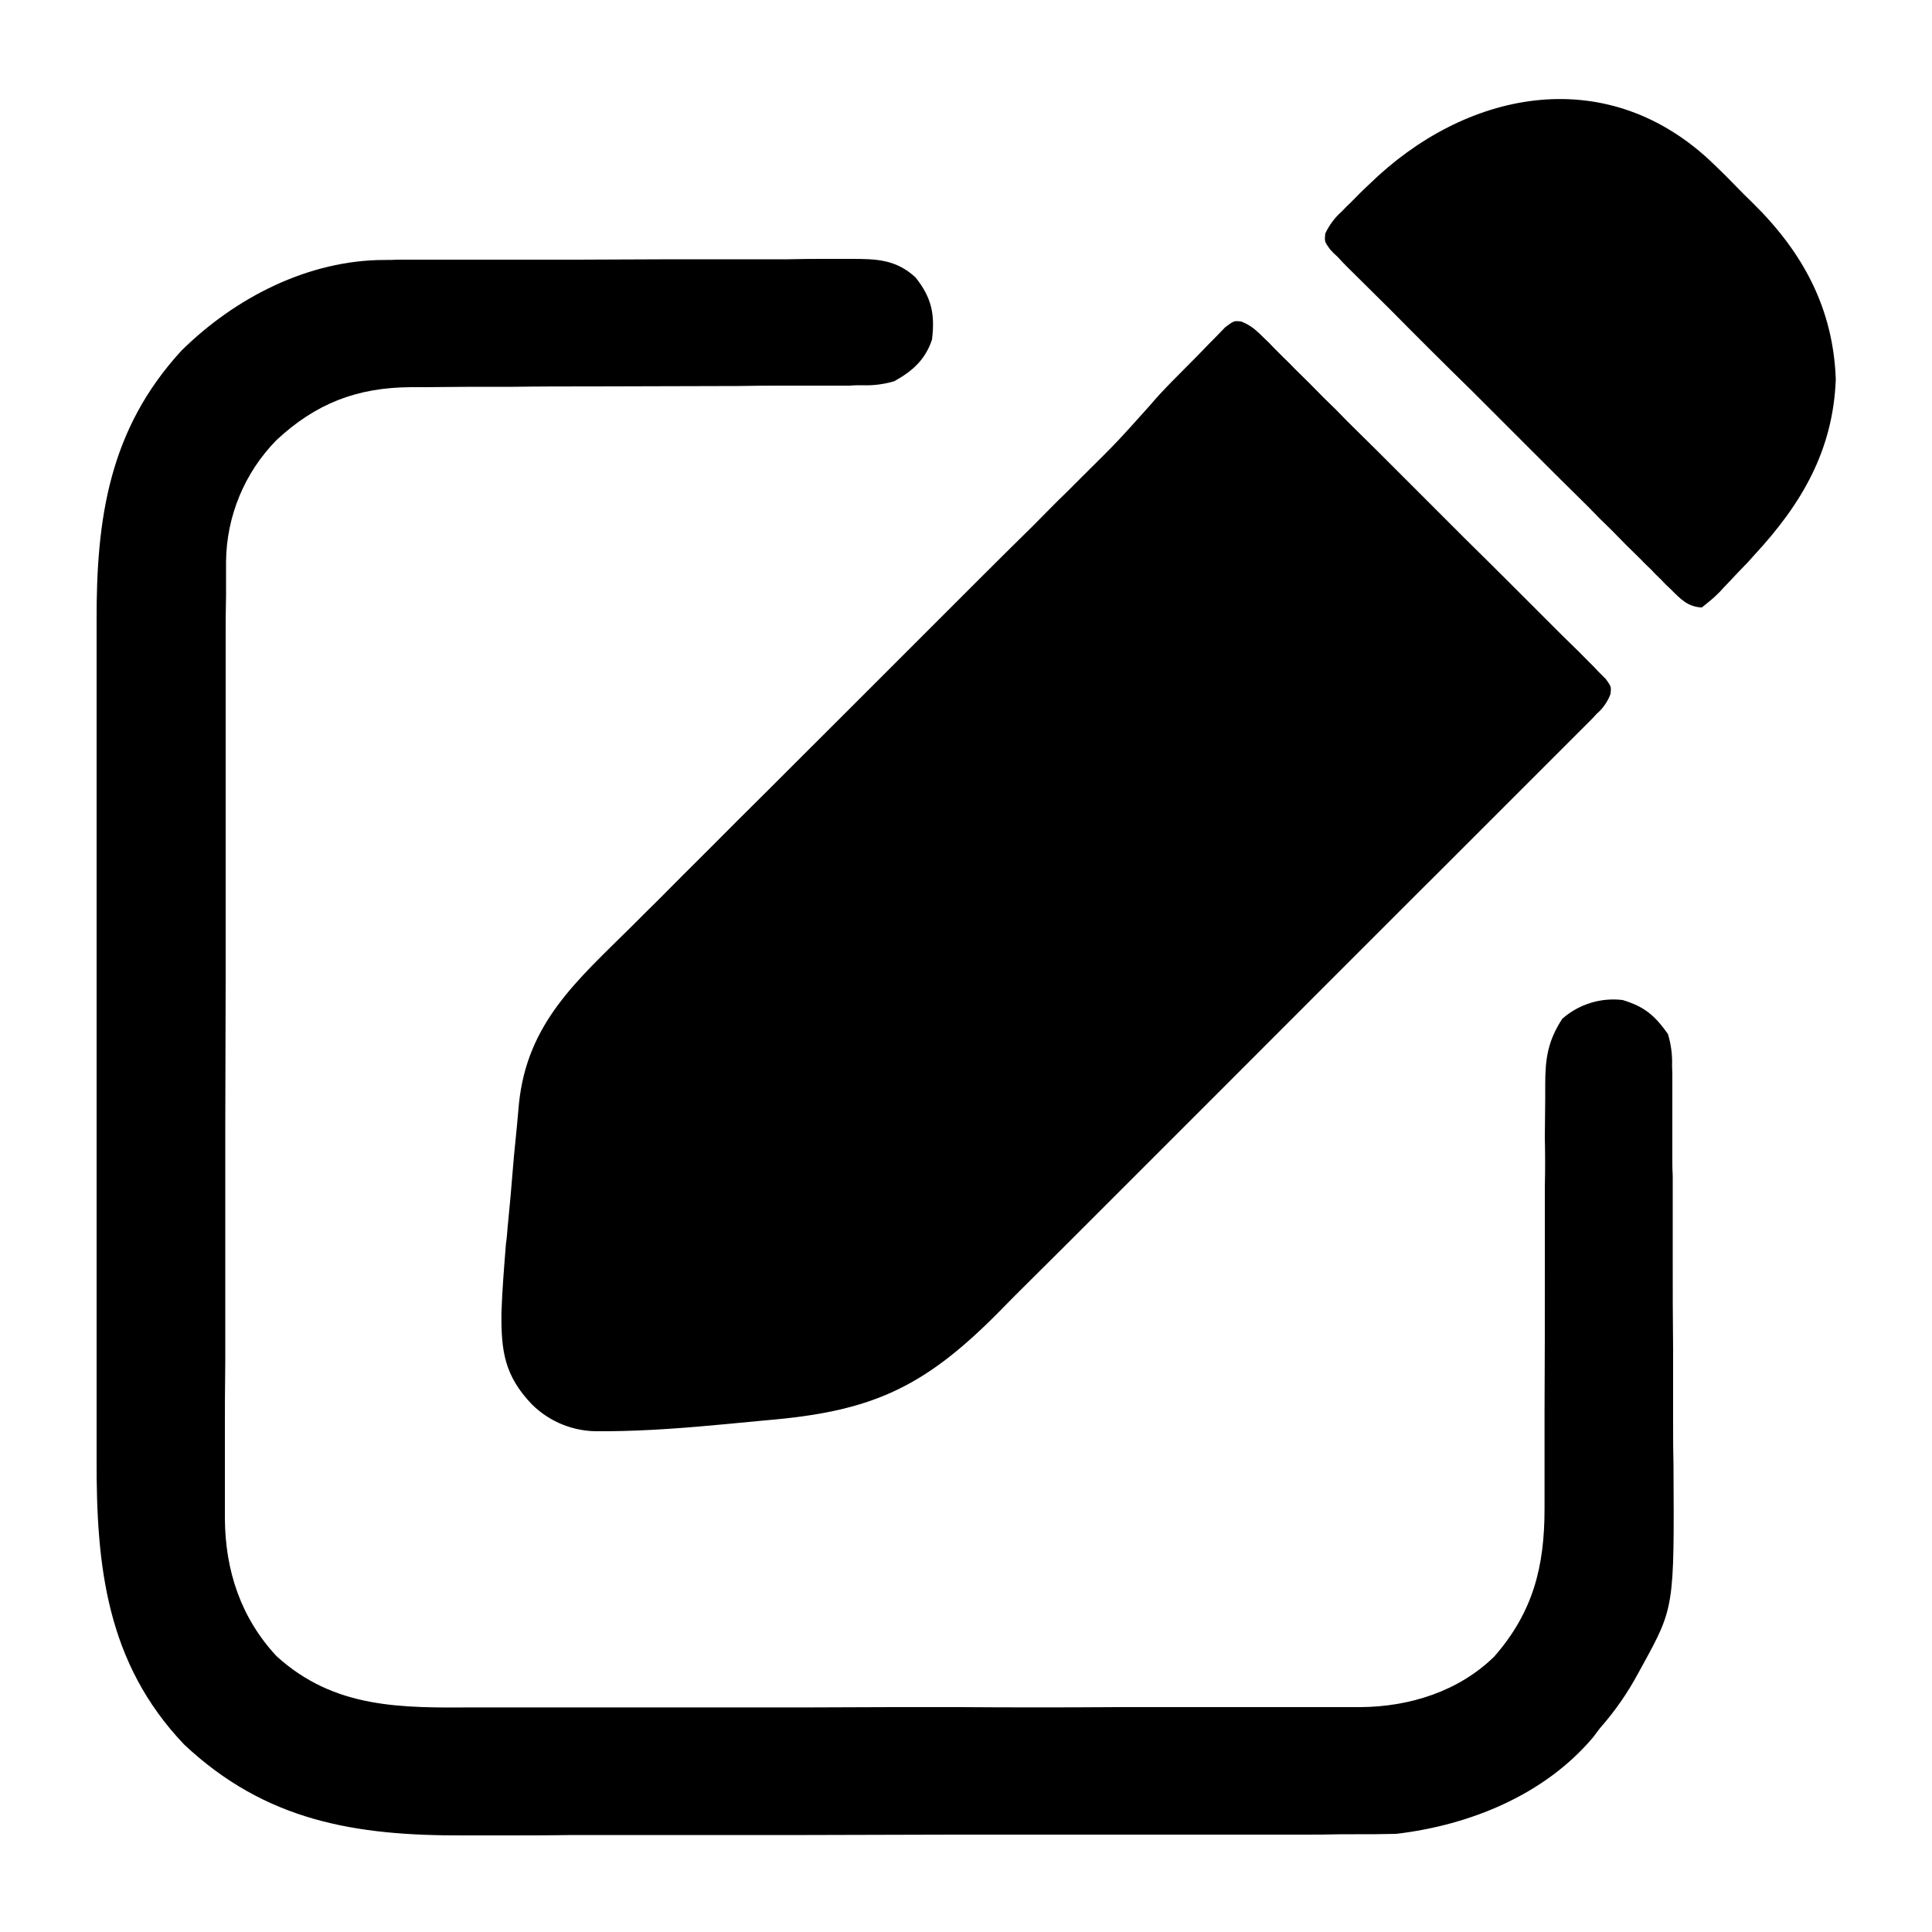
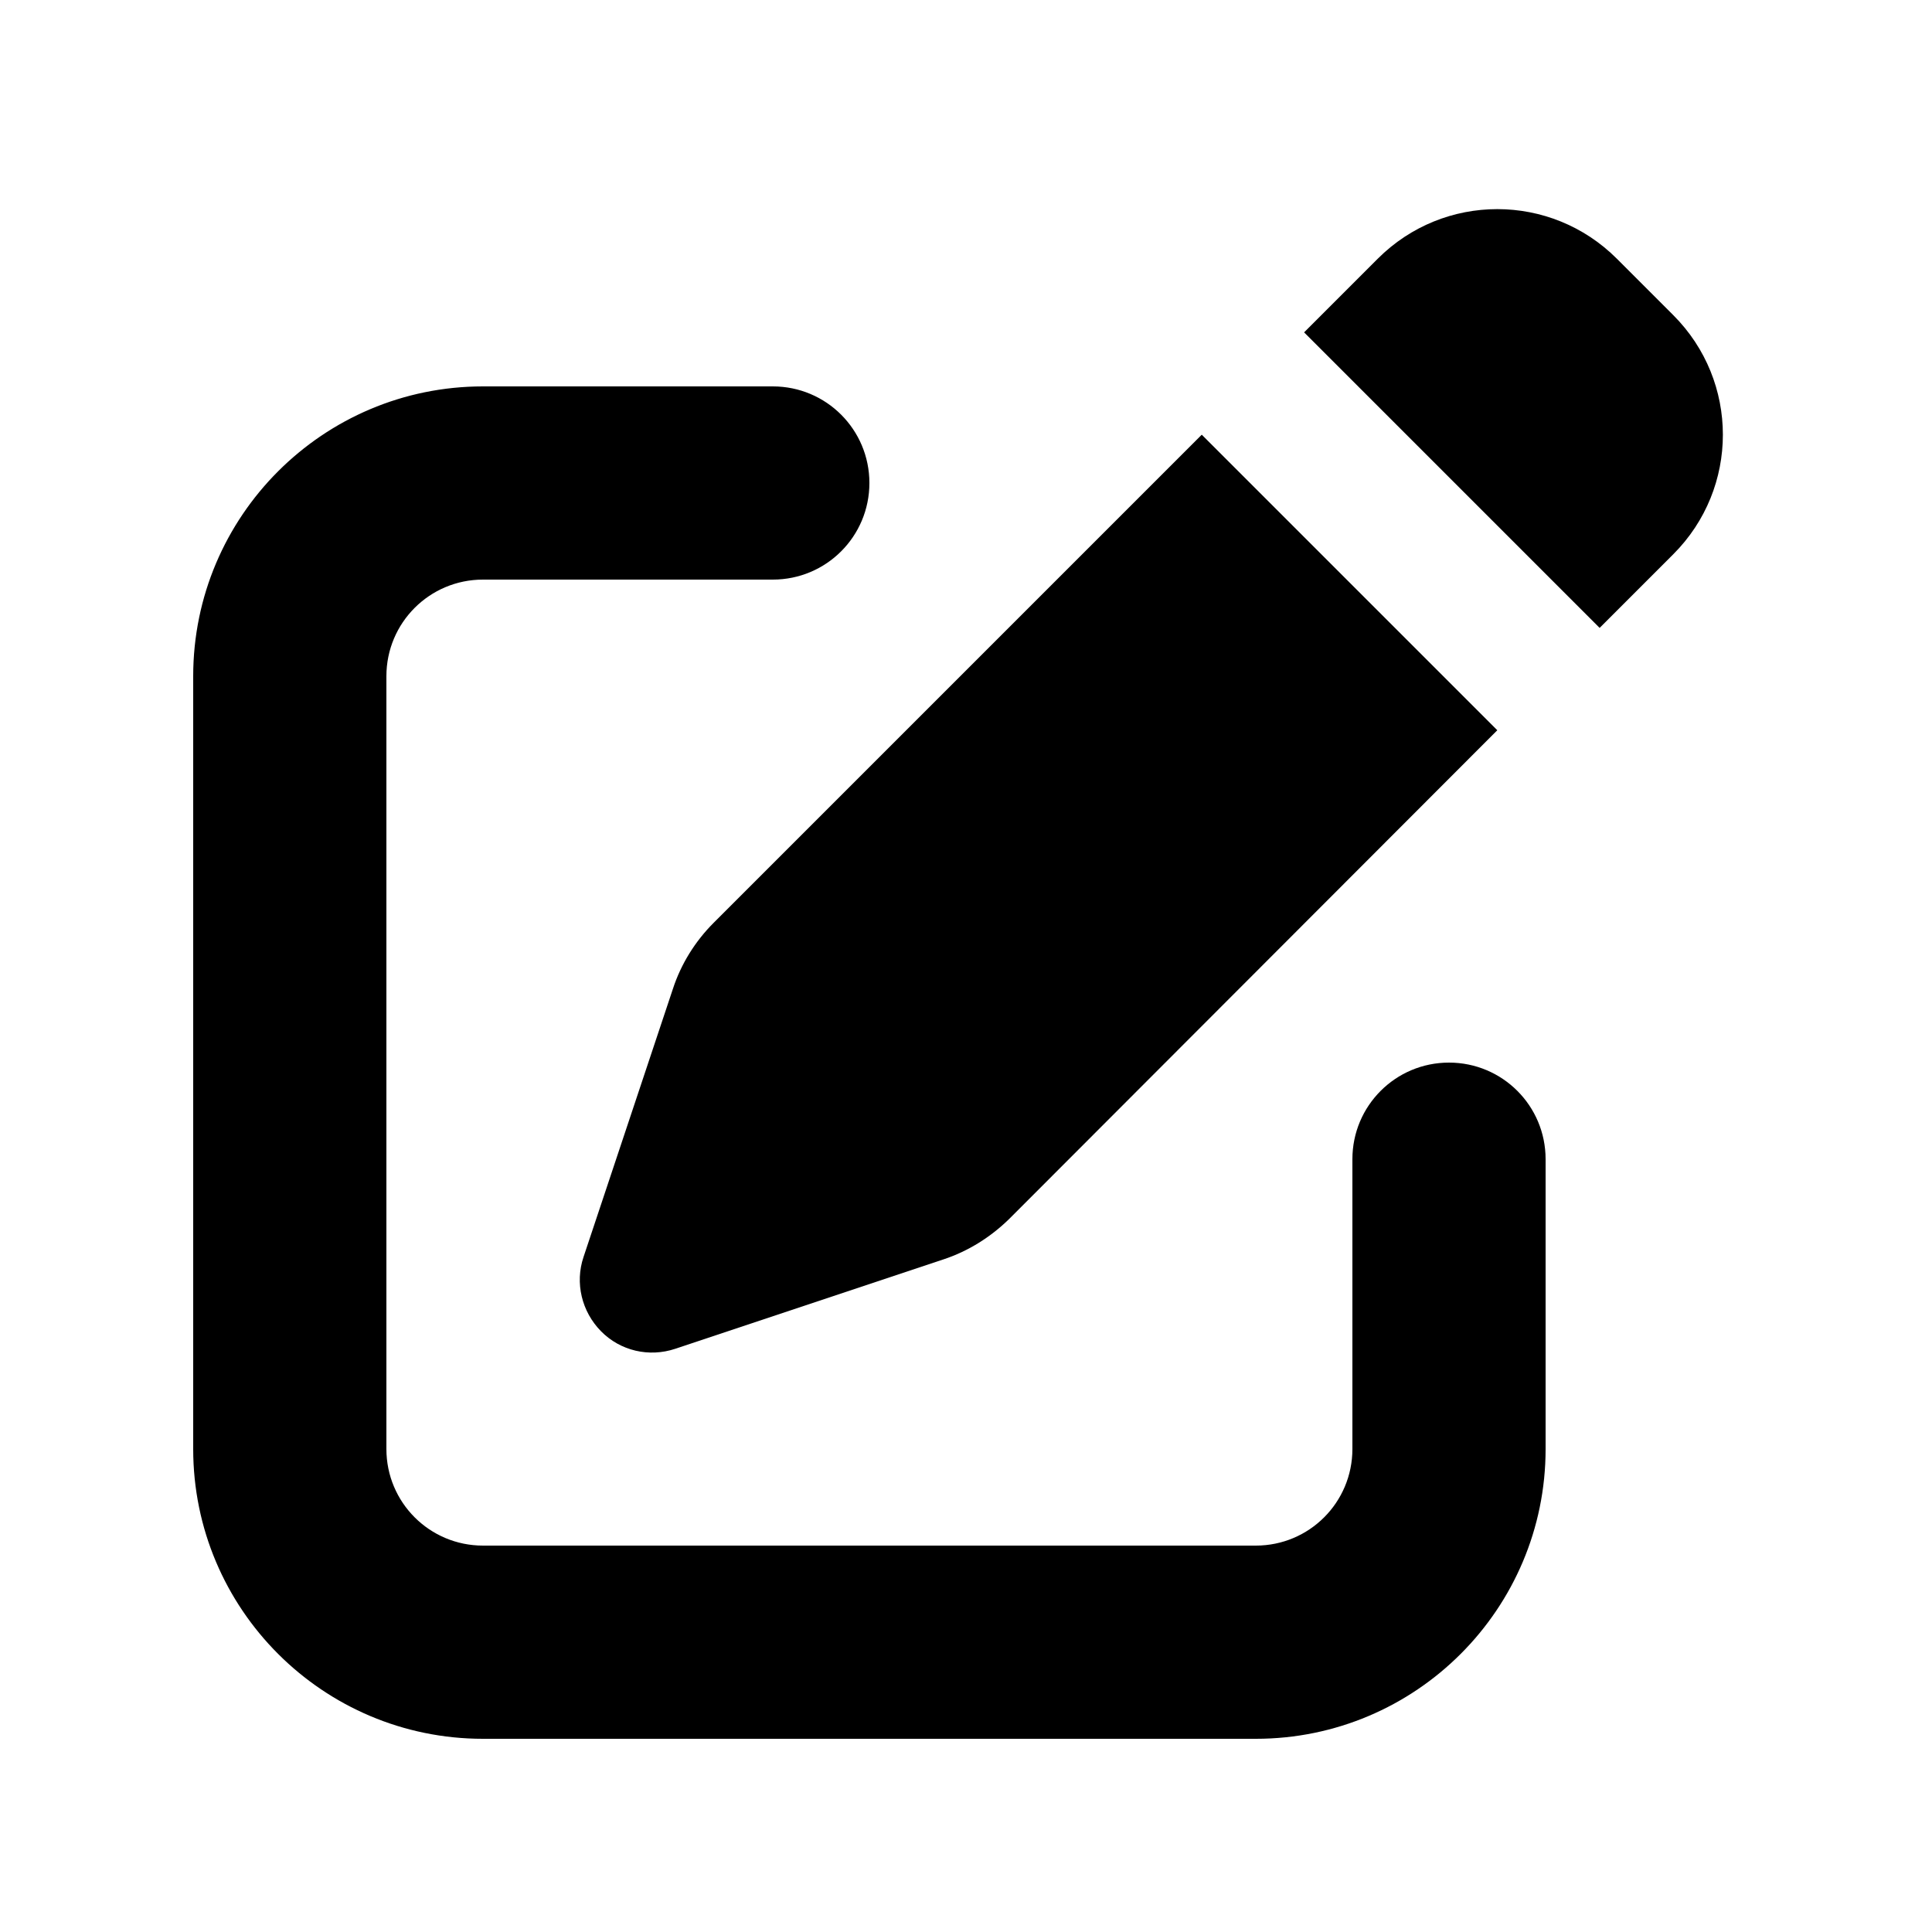
- <svg xmlns="http://www.w3.org/2000/svg" width="20" height="20">
-   <path d="M12.848 3.328c.105.04.164.098.242.176.05.047.05.047.098.098l.105.105q.054.051.11.11.151.147.3.3.128.122.25.25c.2.196.395.39.594.59l.61.61c.175.171.35.347.523.519l.312.312q.176.178.352.348l.105.106q.047.045.094.097l.082.082c.055.078.055.078.047.153a.5.5 0 0 1-.145.207q-.035.04-.07.074l-.082.082-.082.082-.285.285-.203.203-.492.492-.403.403-.058.058-.118.117-1.09 1.09-.937.938-1.086 1.086-.117.117-.055.055-.402.402q-.27.27-.543.54l-.195.198c-.766.766-1.305 1-2.38 1.09q-.21.02-.421.04c-.403.038-.809.07-1.215.073h-.086a.96.96 0 0 1-.7-.277c-.284-.297-.32-.55-.316-.95.008-.241.028-.48.047-.718.008-.05.012-.105.016-.156q.016-.165.031-.328l.035-.414c.012-.11.02-.215.032-.325q.011-.111.02-.222c.085-.836.6-1.274 1.163-1.832l.168-.168c.121-.117.238-.239.36-.36q.282-.28.566-.566c.402-.398.8-.8 1.203-1.2l1.3-1.3q.281-.281.567-.562c.117-.118.23-.235.348-.348l.164-.164c.355-.352.355-.352.691-.727.145-.172.309-.328.47-.492l.054-.055q.082-.086.164-.168c.031-.03.062-.066.094-.097.09-.067.09-.067.164-.059m0 0" />
-   <path d="M3.984 2.691c.067 0 .067 0 .137-.003h1.856c.324 0 .652-.004.976-.004h1.204q.21-.005.421-.004h.23c.262 0 .465.004.669.191.168.211.203.383.171.645-.07.207-.199.324-.39.43a1 1 0 0 1-.328.042c-.043 0-.09 0-.133.004h-.633q-.264-.001-.527.004C7.14 3.996 6.64 4 6.145 4c-.278 0-.551 0-.829.004h-.433c-.164 0-.328.004-.488.004H4.25c-.555.004-.98.168-1.387.547a1.82 1.82 0 0 0-.523 1.258v.355q-.005.214-.004.43v3.566c0 .5-.004 1.004-.004 1.504v2.41q-.005.412-.004.817v.828c.004.535.164 1.023.535 1.422.602.546 1.29.535 2.059.53H8.41q.756-.004 1.512-.003a115 115 0 0 0 1.644 0h2.52c.508-.004 1.016-.164 1.383-.524.402-.46.52-.93.52-1.53v-1.009q.004-.743.003-1.492v-.824q.006-.257 0-.52.002-.198.004-.398v-.145c0-.273.027-.453.176-.683a.8.8 0 0 1 .625-.195c.23.07.332.16.469.351a1 1 0 0 1 .043.332c.003.067.003.067.003.137v.824q-.001.09.004.18v.84q-.001.485.004.964v.75q-.001.222.004.45c.008 1.46.008 1.46-.324 2.066l-.043.078a3 3 0 0 1-.395.567l-.07.093c-.504.598-1.277.91-2.039 1q-.214.005-.43.004h-.128q-.216.005-.43.004H9.867q-.755.002-1.515.004h-2.43c-.25.004-.496.004-.746.004h-.38c-1.12.004-2.046-.148-2.89-.941-.804-.844-.91-1.848-.906-2.957V6.434c-.004-1.067.129-1.989.879-2.805.555-.547 1.312-.938 2.105-.938M17.691 1.652c.09.086.176.168.262.258q.095.099.195.195c.516.508.829 1.086.856 1.82-.027.735-.352 1.29-.84 1.817l-.07.078q-.11.113-.219.23-.035.035-.07.075c-.067.066-.067.066-.188.164-.144-.008-.219-.086-.316-.184-.031-.03-.067-.062-.098-.097-.035-.035-.07-.067-.105-.106-.035-.035-.075-.07-.11-.109a11 11 0 0 1-.3-.3 8 8 0 0 1-.25-.25c-.2-.196-.395-.391-.594-.59l-.61-.61a66 66 0 0 1-.836-.832q-.176-.176-.351-.348l-.106-.105q-.046-.046-.093-.098c-.043-.039-.043-.039-.082-.082-.055-.078-.055-.078-.047-.16a.7.7 0 0 1 .172-.23q.046-.049.09-.09.045-.047.097-.098.046-.046.098-.094c.984-.96 2.418-1.265 3.515-.254m0 0" />
+ <svg xmlns="http://www.w3.org/2000/svg" width="24" height="24" viewBox="0 0 640 640">
+   <path d="M535.6 85.7c-21.9-21.9-57.3-21.9-79.2 0L432 110.1l97.9 97.9l24.4-24.4c21.9-21.9 21.9-57.3 0-79.2zm-299.2 220c-6.1 6.1-10.8 13.6-13.5 21.9l-29.6 88.8c-2.9 8.6-.6 18.1 5.8 24.6s15.9 8.7 24.6 5.8l88.8-29.6c8.2-2.7 15.7-7.4 21.9-13.5L496 241.9L398.1 144zM160 128c-53 0-96 43-96 96v256c0 53 43 96 96 96h256c53 0 96-43 96-96v-96c0-17.7-14.3-32-32-32s-32 14.3-32 32v96c0 17.7-14.3 32-32 32H160c-17.7 0-32-14.3-32-32V224c0-17.7 14.3-32 32-32h96c17.7 0 32-14.3 32-32s-14.3-32-32-32z" />
</svg>
